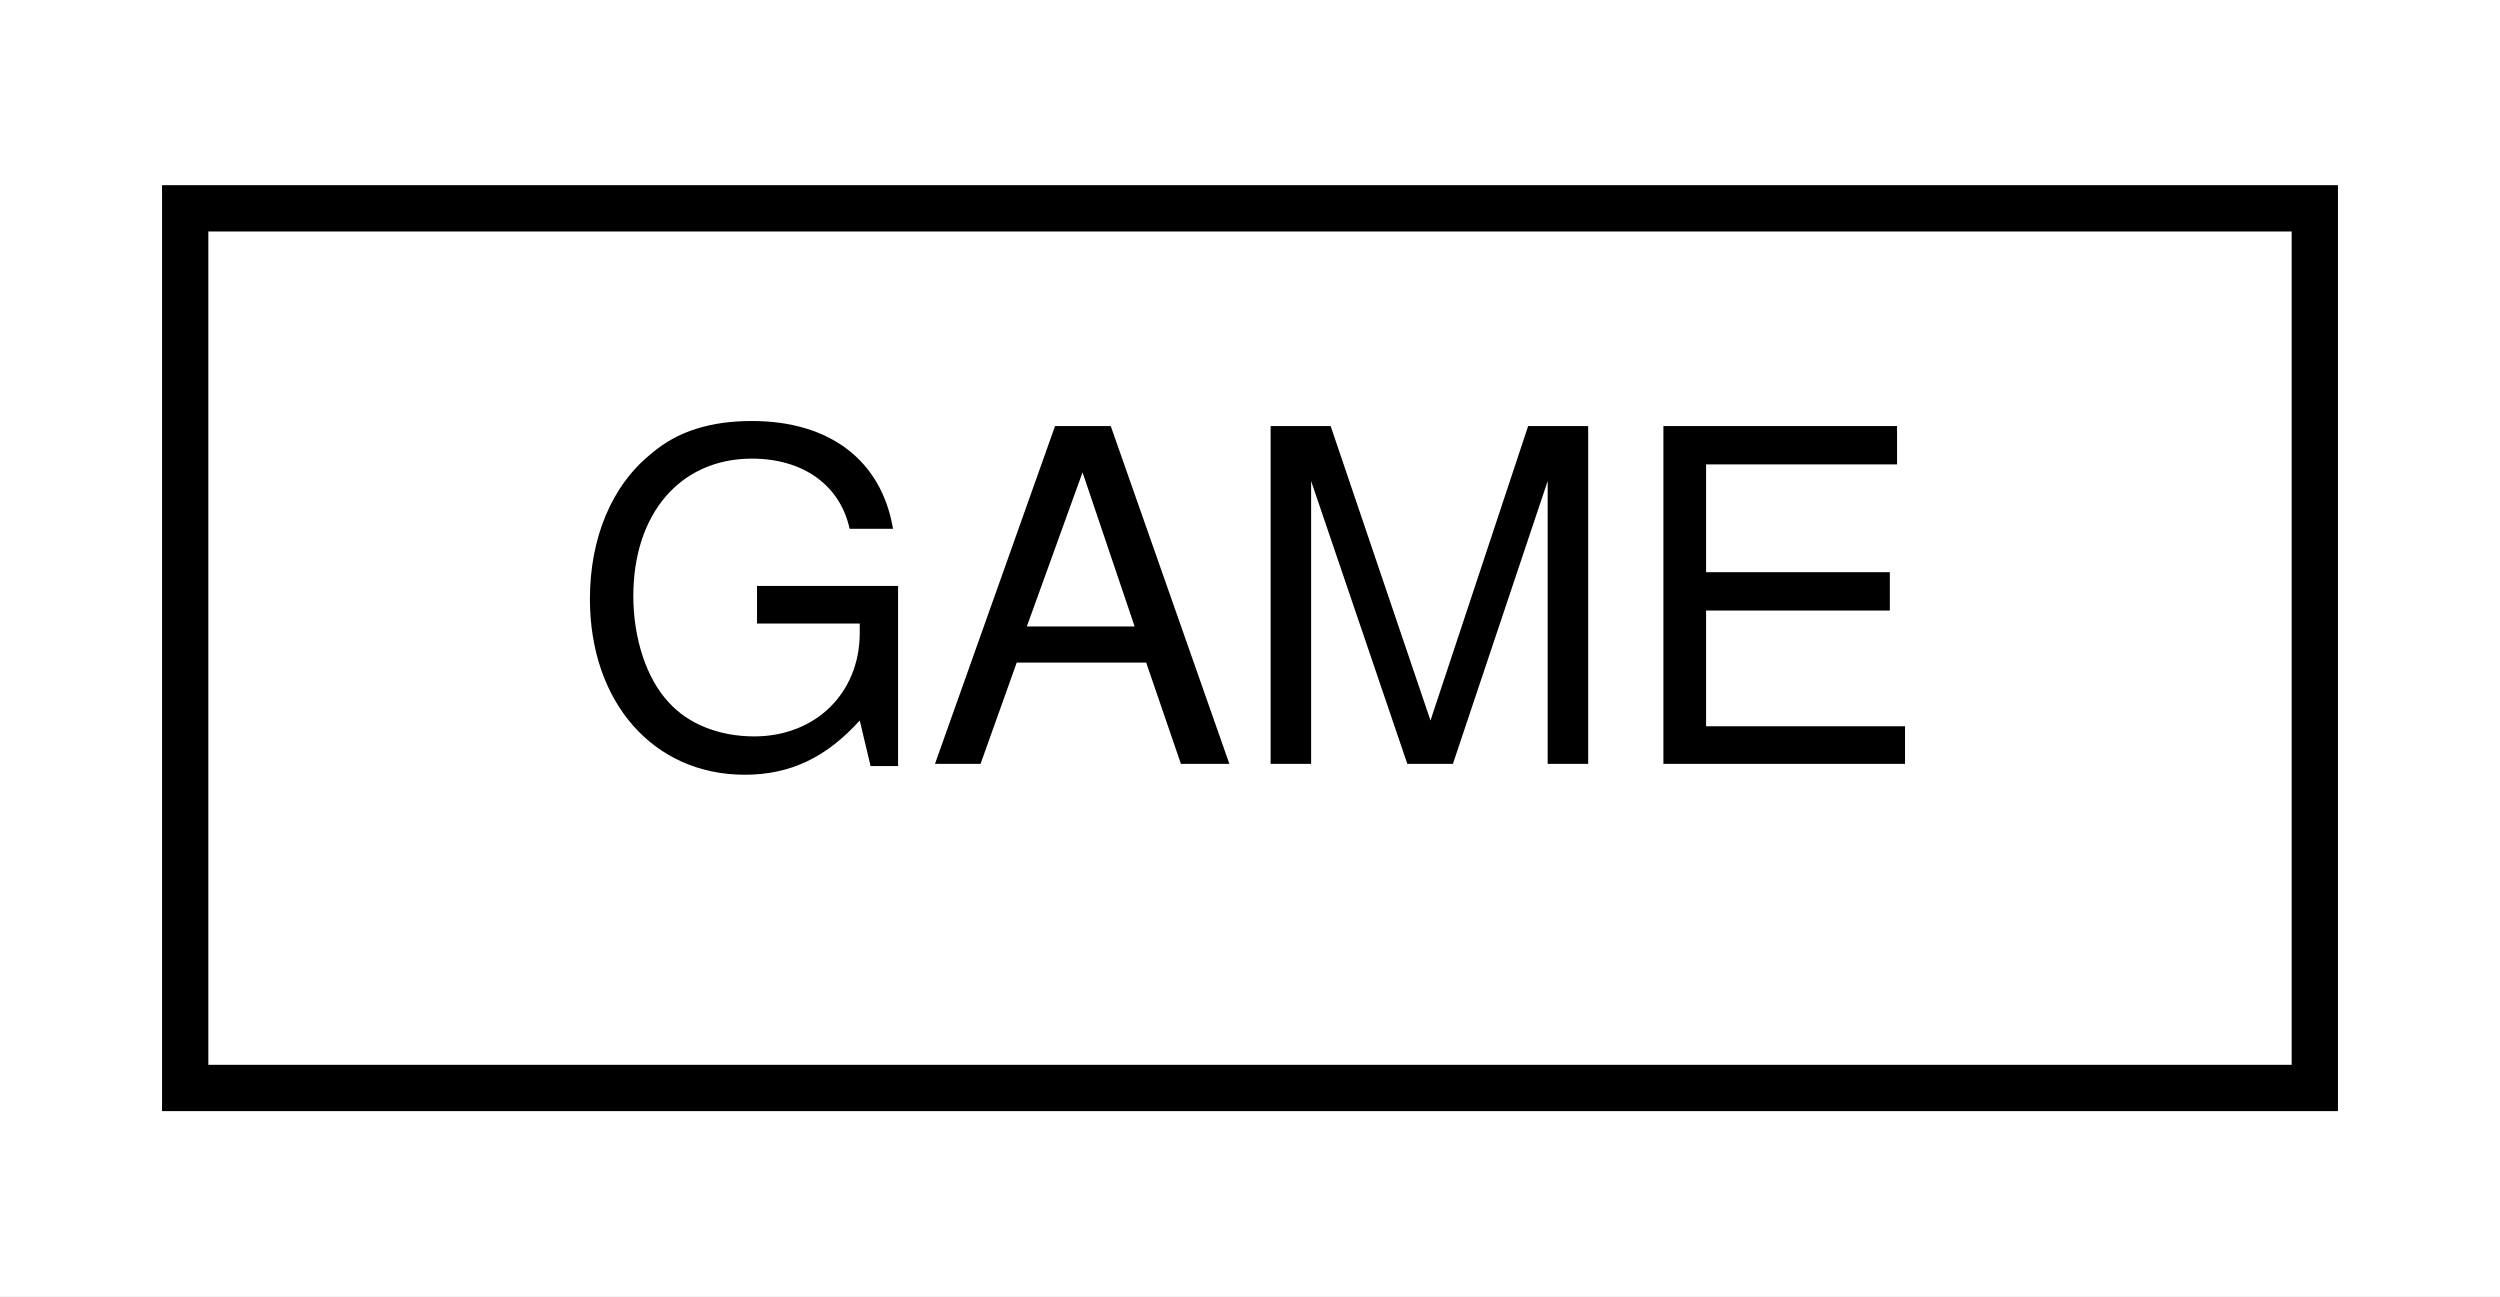
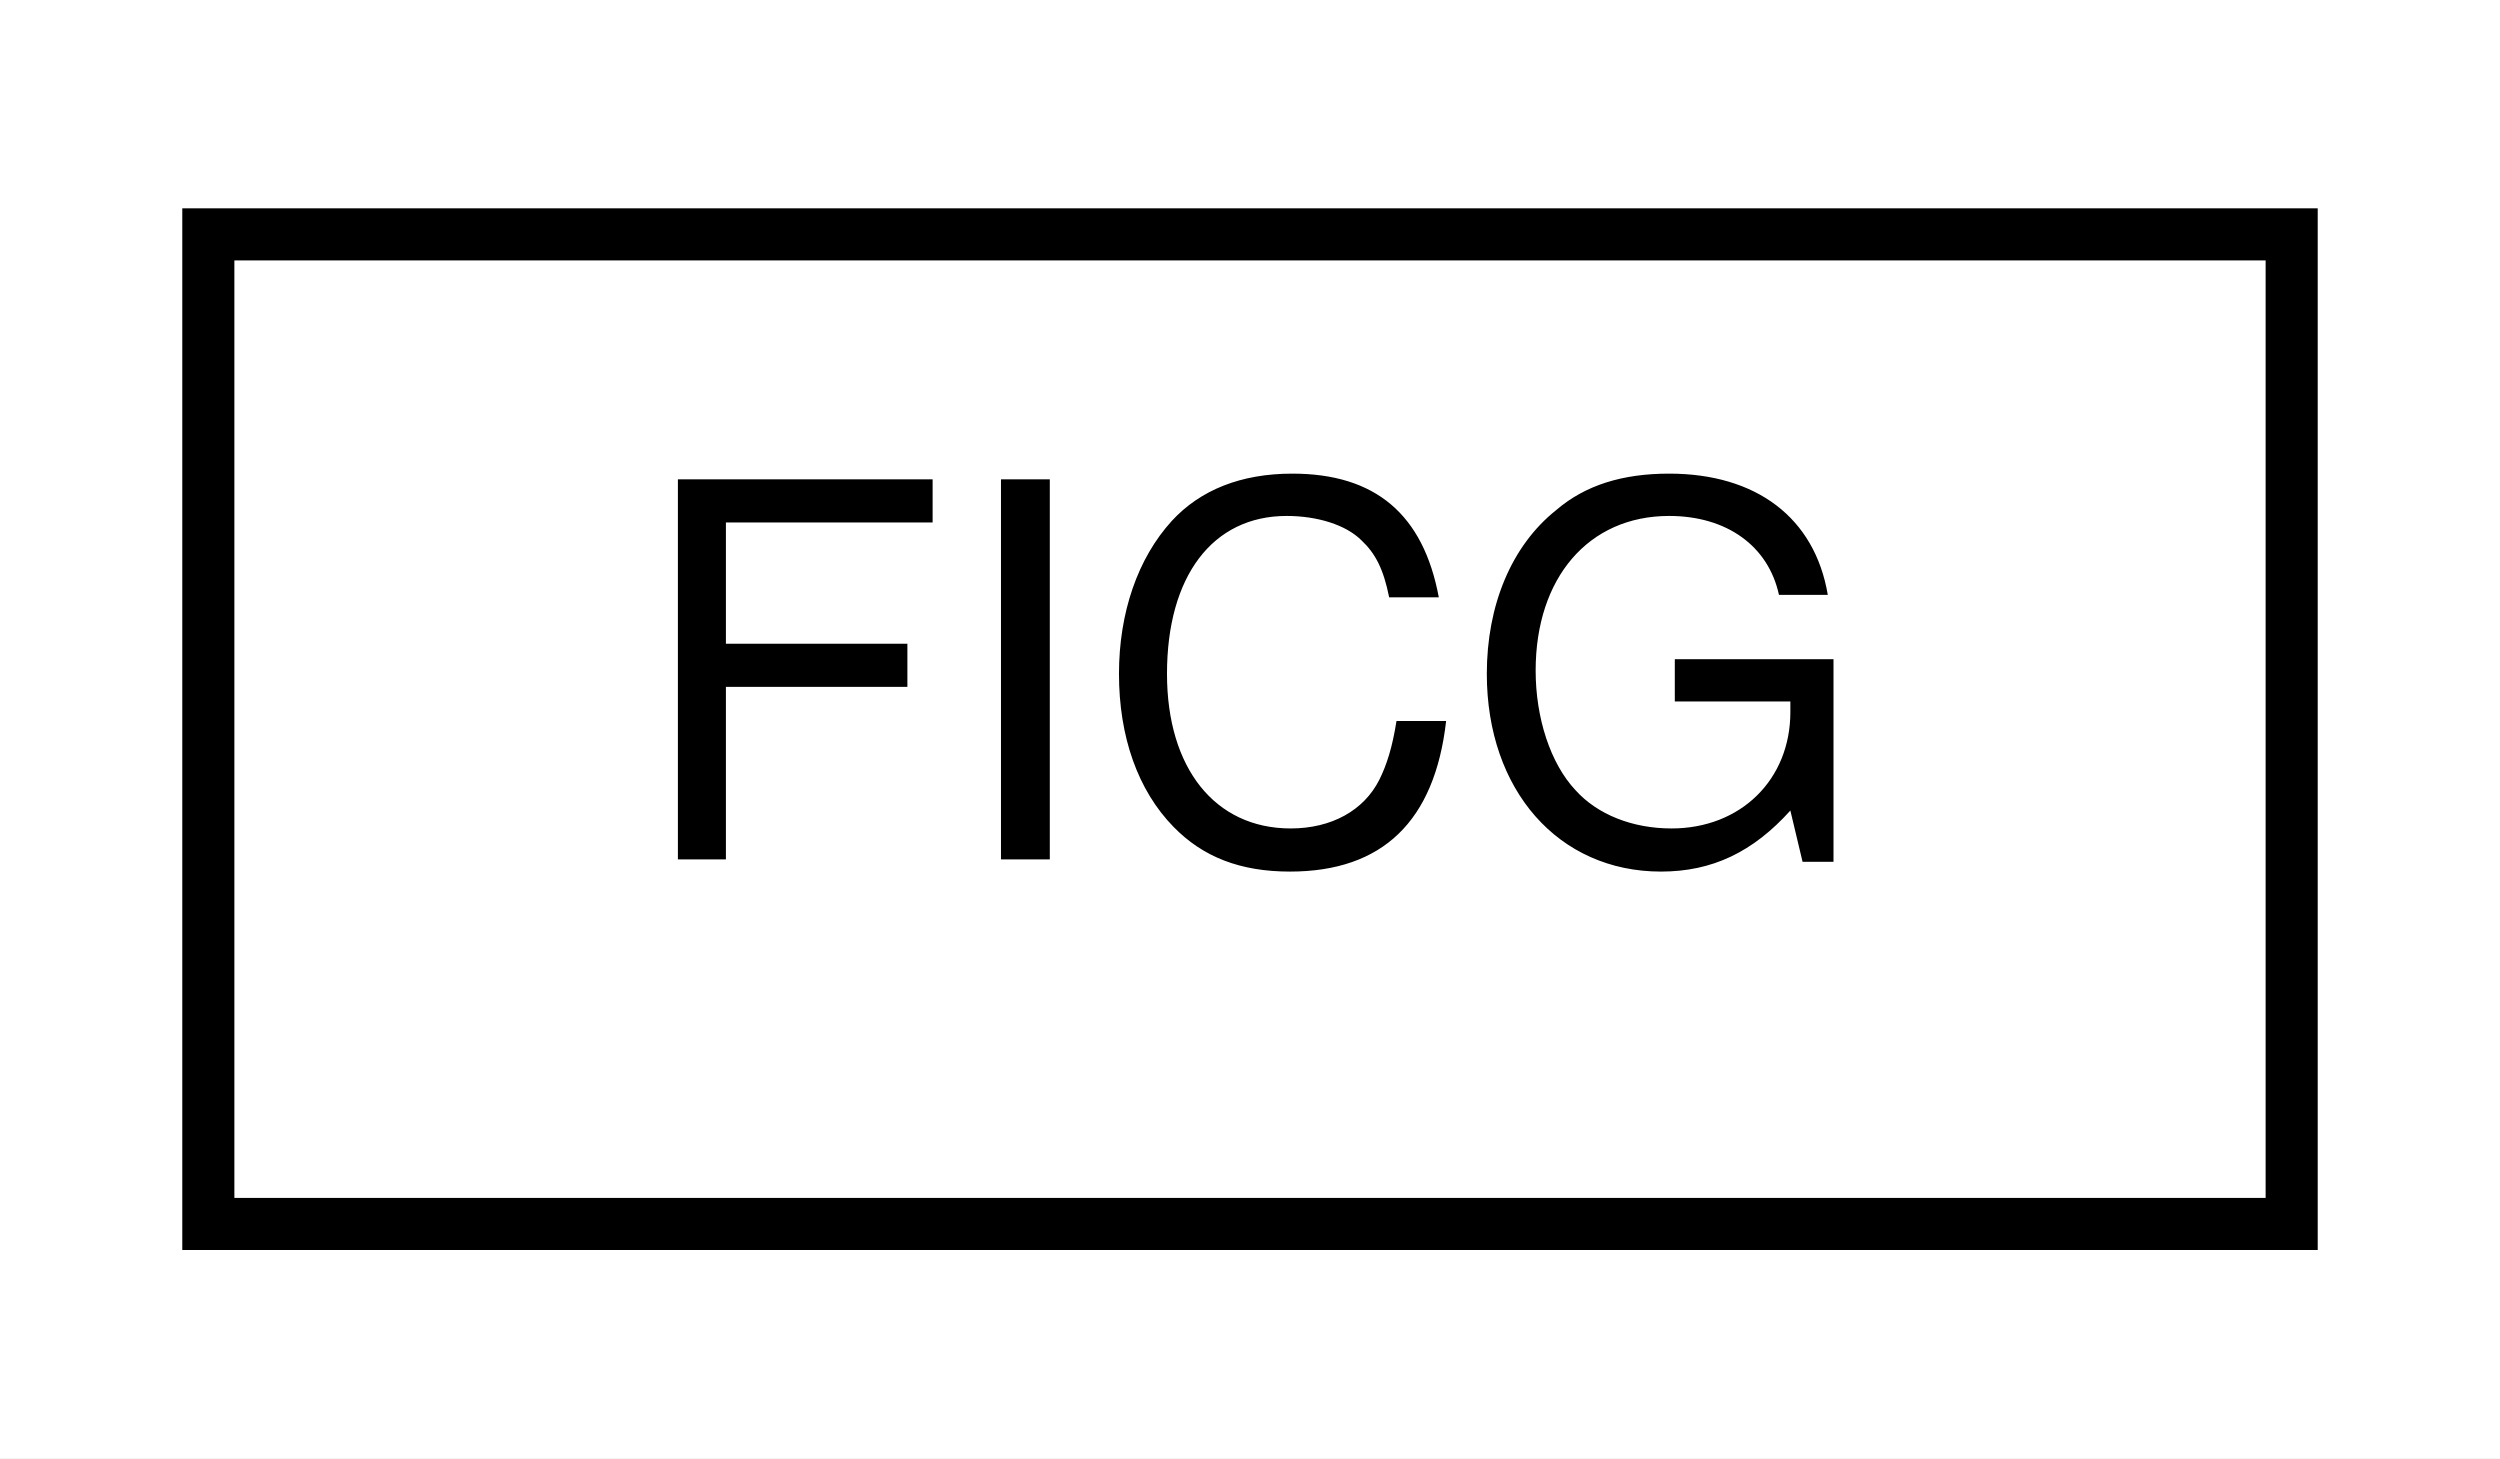
- <svg xmlns="http://www.w3.org/2000/svg" xmlns:xlink="http://www.w3.org/1999/xlink" width="54pt" height="28pt" viewBox="0.00 0.00 54.00 28.00">
+ <svg xmlns="http://www.w3.org/2000/svg" xmlns:xlink="http://www.w3.org/1999/xlink" width="48pt" height="28pt" viewBox="0.00 0.00 48.00 28.00">
  <g id="graph0" class="graph" transform="scale(1 1) rotate(0) translate(4 24)">
-     <polygon fill="white" stroke="transparent" points="-4,4 -4,-24 50,-24 50,4 -4,4" />
+     <polygon fill="white" stroke="transparent" points="-4,4 -4,-24 44,-24 44,4 -4,4" />
    <g id="node1" class="node">
      <g id="a_node1">
-         <a xlink:href="structGAME.html" target="_top" xlink:title=" ">
-           <polygon fill="white" stroke="black" points="0,-0.5 0,-19.5 46,-19.5 46,-0.5 0,-0.5" />
-           <text text-anchor="middle" x="23" y="-7.5" font-family="Helvetica,sans-Serif" font-size="10.00">GAME</text>
+         <a xlink:href="structFICG.html" target="_top" xlink:title=" ">
+           <polygon fill="white" stroke="black" points="0,-0.5 0,-19.5 40,-19.5 40,-0.5 0,-0.5" />
+           <text text-anchor="middle" x="20" y="-7.5" font-family="Helvetica,sans-Serif" font-size="10.00">FICG</text>
        </a>
      </g>
    </g>
  </g>
</svg>
